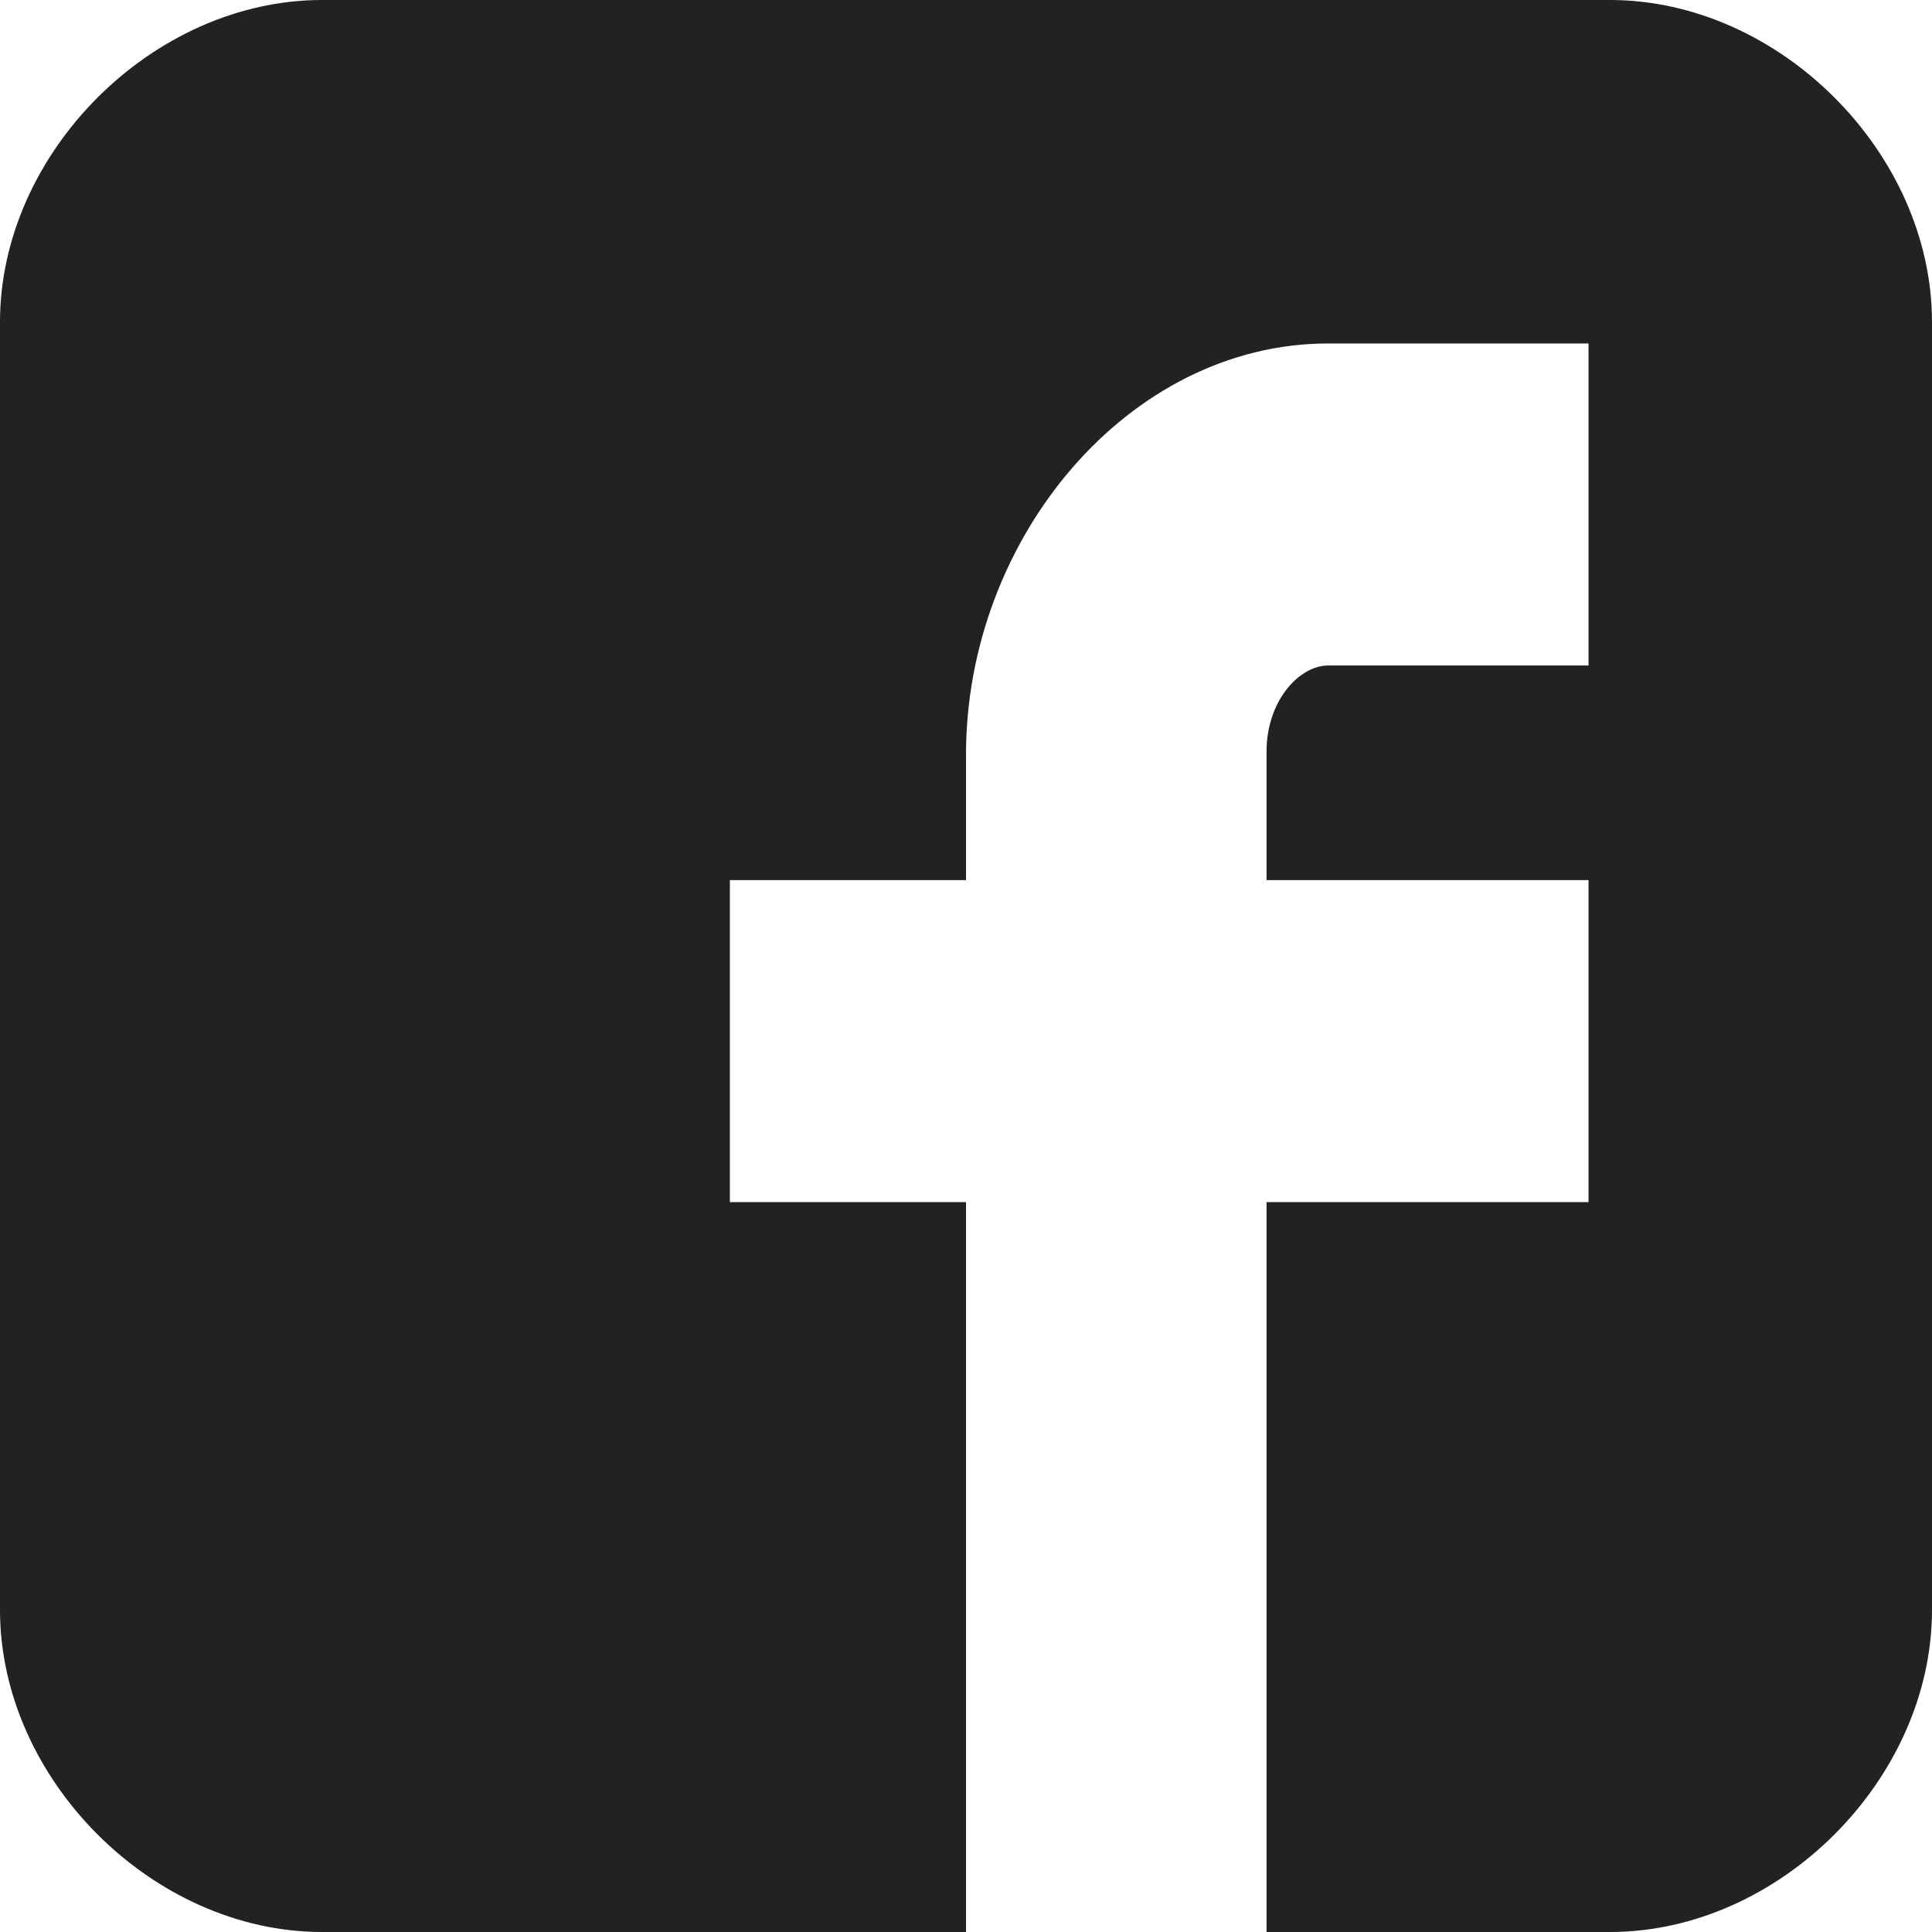
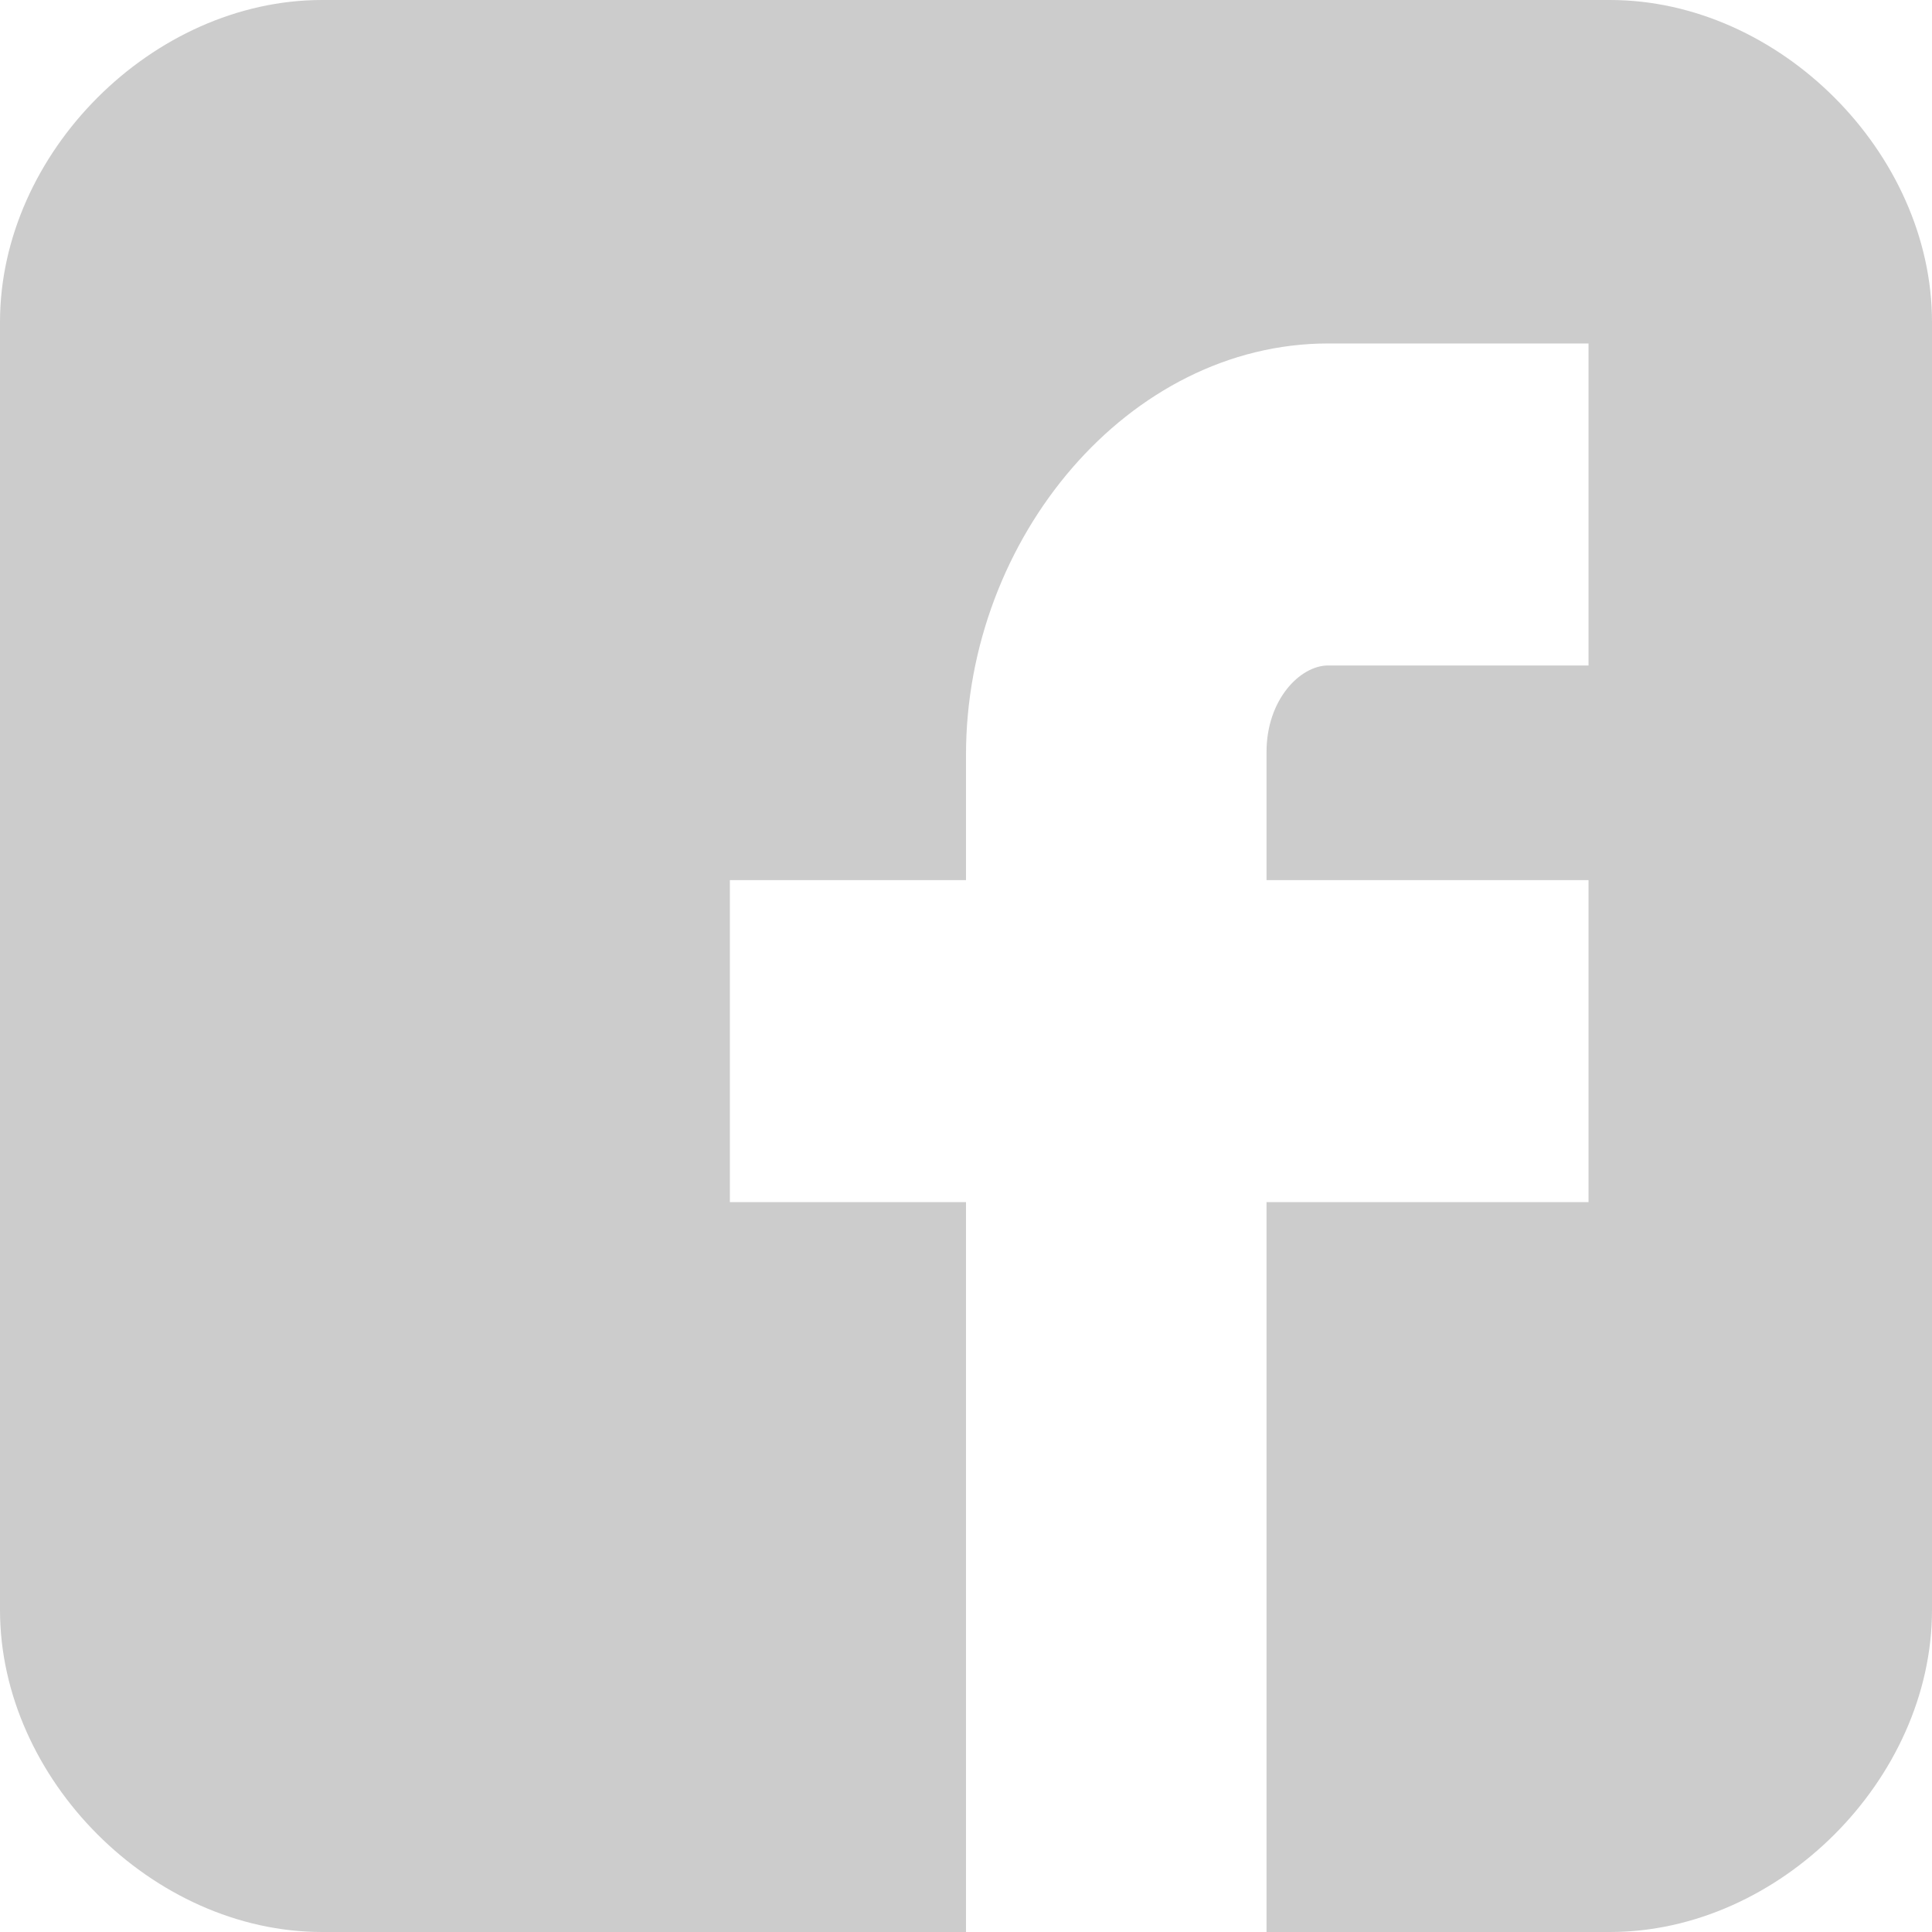
<svg xmlns="http://www.w3.org/2000/svg" version="1.1" id="Capa_1" x="0px" y="0px" width="512px" height="512px" viewBox="0 0 90 90" style="enable-background:new 0 0 90 90;" xml:space="preserve">
  <g>
-     <path id="Facebook__x28_alt_x29_" d="M90,15.001C90,7.119,82.884,0,75,0H15C7.116,0,0,7.119,0,15.001v59.998   C0,82.881,7.116,90,15.001,90H45V56H34V41h11v-5.844C45,25.077,52.568,16,61.875,16H74v15H61.875C60.548,31,59,32.611,59,35.024V41   h15v15H59v34h16c7.884,0,15-7.119,15-15.001V15.001z" fill="#222222" />
+     <path id="Facebook__x28_alt_x29_" d="M90,15.001C90,7.119,82.884,0,75,0H15C7.116,0,0,7.119,0,15.001v59.998   C0,82.881,7.116,90,15.001,90H45V56H34V41h11v-5.844C45,25.077,52.568,16,61.875,16H74v15H61.875C60.548,31,59,32.611,59,35.024V41   h15v15H59v34h16c7.884,0,15-7.119,15-15.001V15.001z" fill="#cccccc" />
  </g>
  <g>
</g>
  <g>
</g>
  <g>
</g>
  <g>
</g>
  <g>
</g>
  <g>
</g>
  <g>
</g>
  <g>
</g>
  <g>
</g>
  <g>
</g>
  <g>
</g>
  <g>
</g>
  <g>
</g>
  <g>
</g>
  <g>
</g>
</svg>
